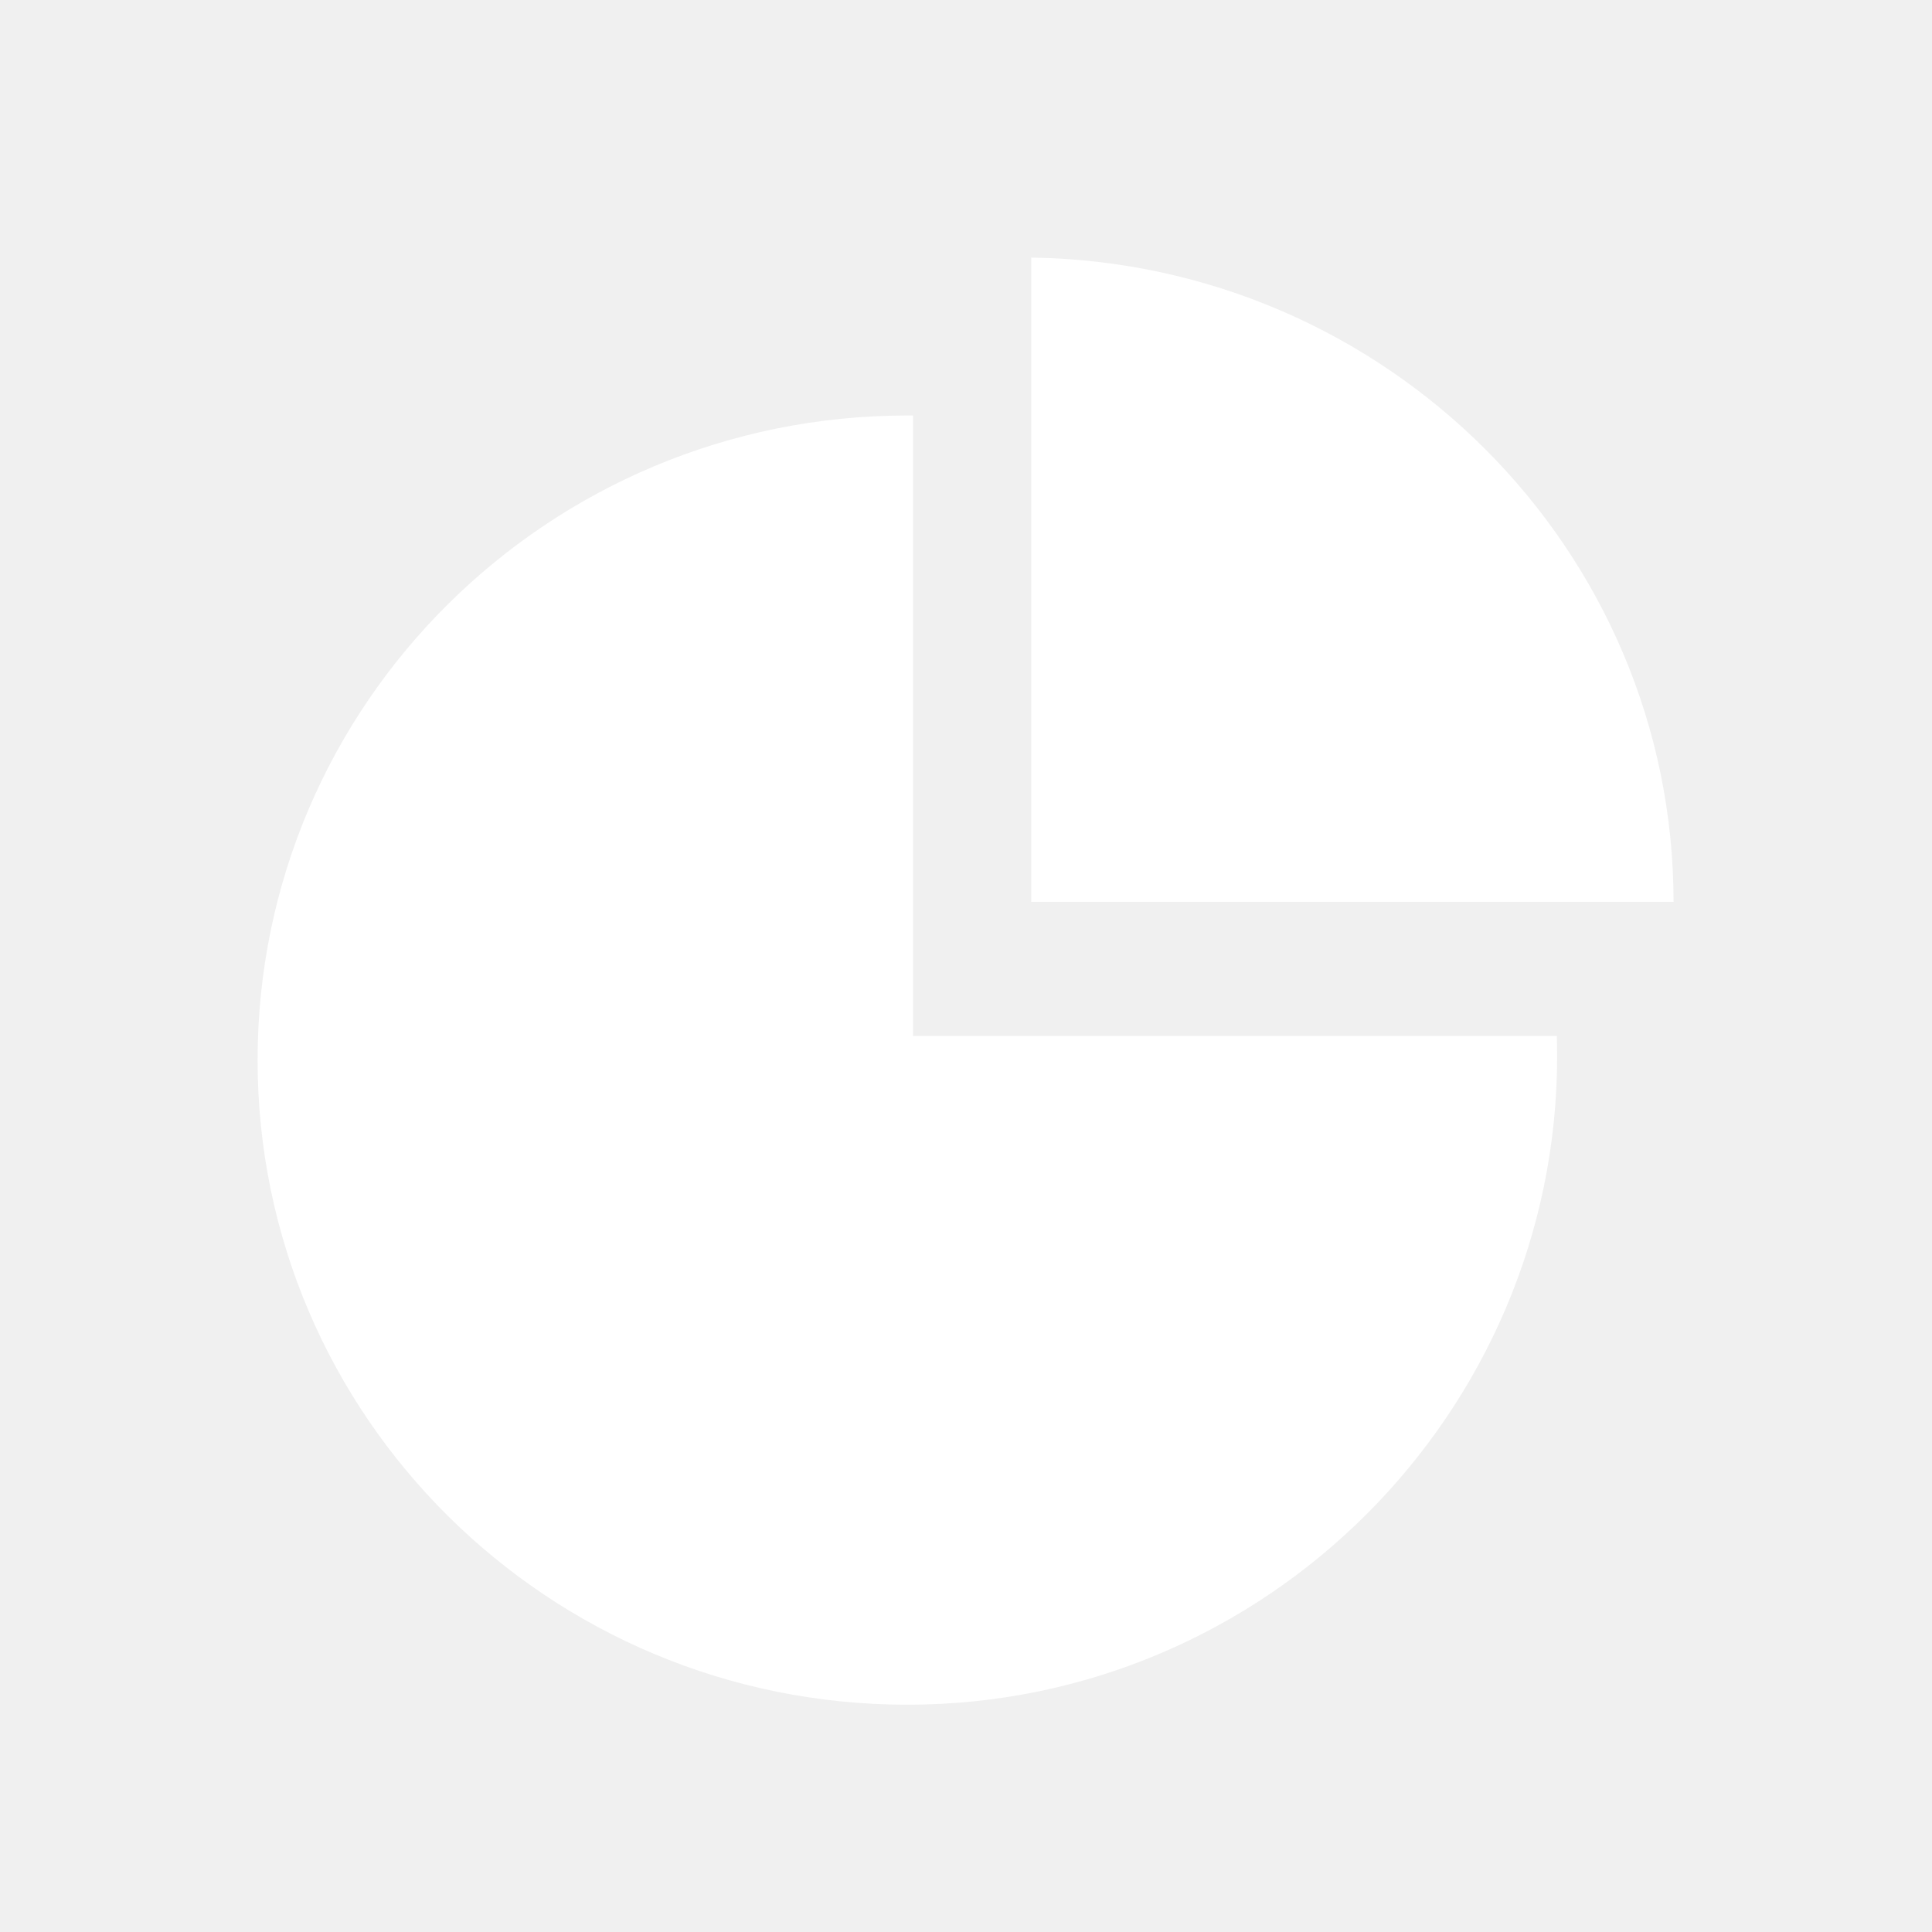
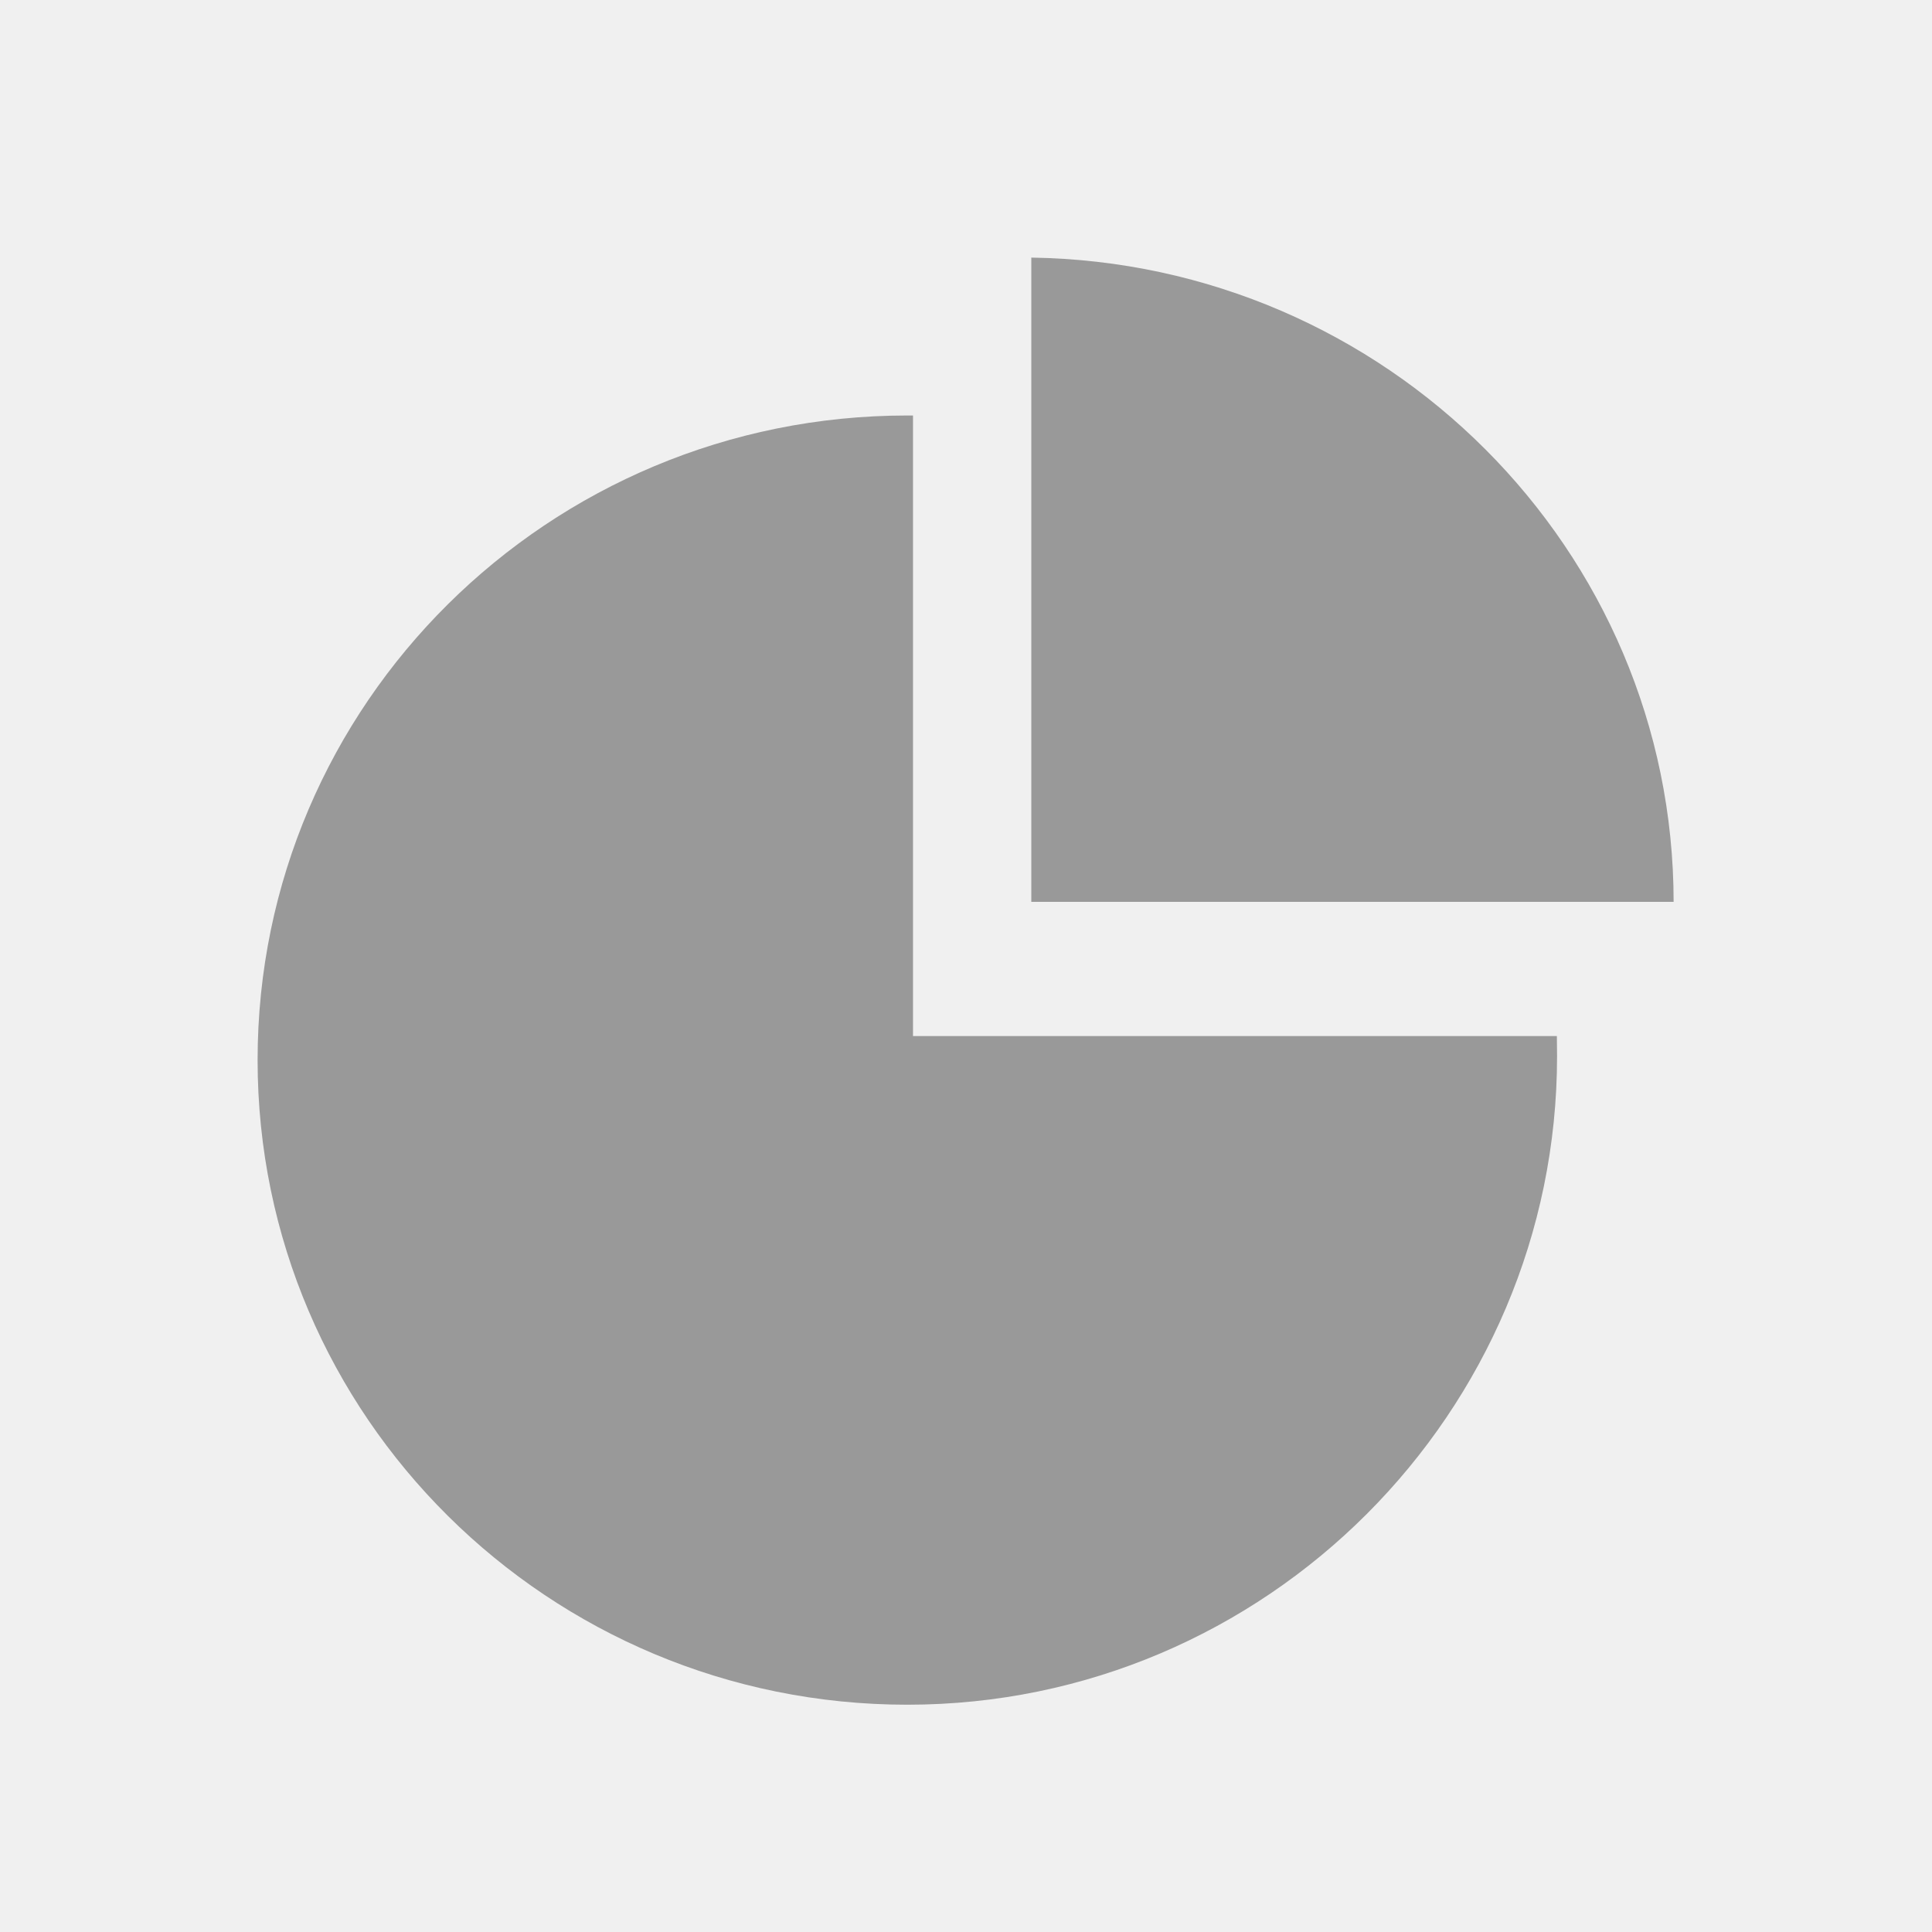
- <svg xmlns="http://www.w3.org/2000/svg" width="30px" height="30px" viewBox="0 0 30 30" version="1.1">
-   <defs />
-   <g id="Page-1" stroke="none" stroke-width="1" fill="none" fill-rule="evenodd">
-     <g id="acc_projects" fill="#FFFFFF">
+ <svg xmlns="http://www.w3.org/2000/svg" version="1.1" id="图层_1" x="0px" y="0px" width="30px" height="30px" viewBox="0 0 30 30" enable-background="new 0 0 30 30" xml:space="preserve">
+   <g id="Page-1_1_">
+     <g id="acc_projects">
      <g id="Page-1" transform="translate(4, 4)">
-         <path d="M12.014,8.74921491e-06 L12.014,10.004 L21.987,10.004 L21.987,10.009 C21.987,4.53 17.526,0.079 12.014,8.74921491e-06" id="Fill-1" />
+         <path id="Fill-1" fill="#999999" d="M12.014,0v10.004h9.974v0.005C21.987,4.53,17.525,0.08,12.014,0" />
        <g id="Group-5" transform="translate(0, 2.434731)">
-           <path d="M10.177,9.652 L10.177,0.017 L10.089,0.017 C4.517,0.017 -4.40881764e-06,4.497 -4.40881764e-06,10.026 C-4.40881764e-06,15.555 4.517,20.036 10.089,20.036 C15.662,20.036 20.179,15.494 20.179,9.965 C20.179,9.88 20.178,9.913 20.175,9.652 L10.177,9.652 Z" id="Fill-3" />
+           <path id="Fill-3" fill="#999999" d="M10.177,9.652V0.017h-0.088C4.517,0.017,0,4.497,0,10.026c0,5.528,4.517,10.01,10.089,10.01      c5.573,0,10.089-4.541,10.089-10.07c0-0.086-0.001-0.053-0.003-0.313H10.177z" />
        </g>
      </g>
    </g>
  </g>
</svg>
